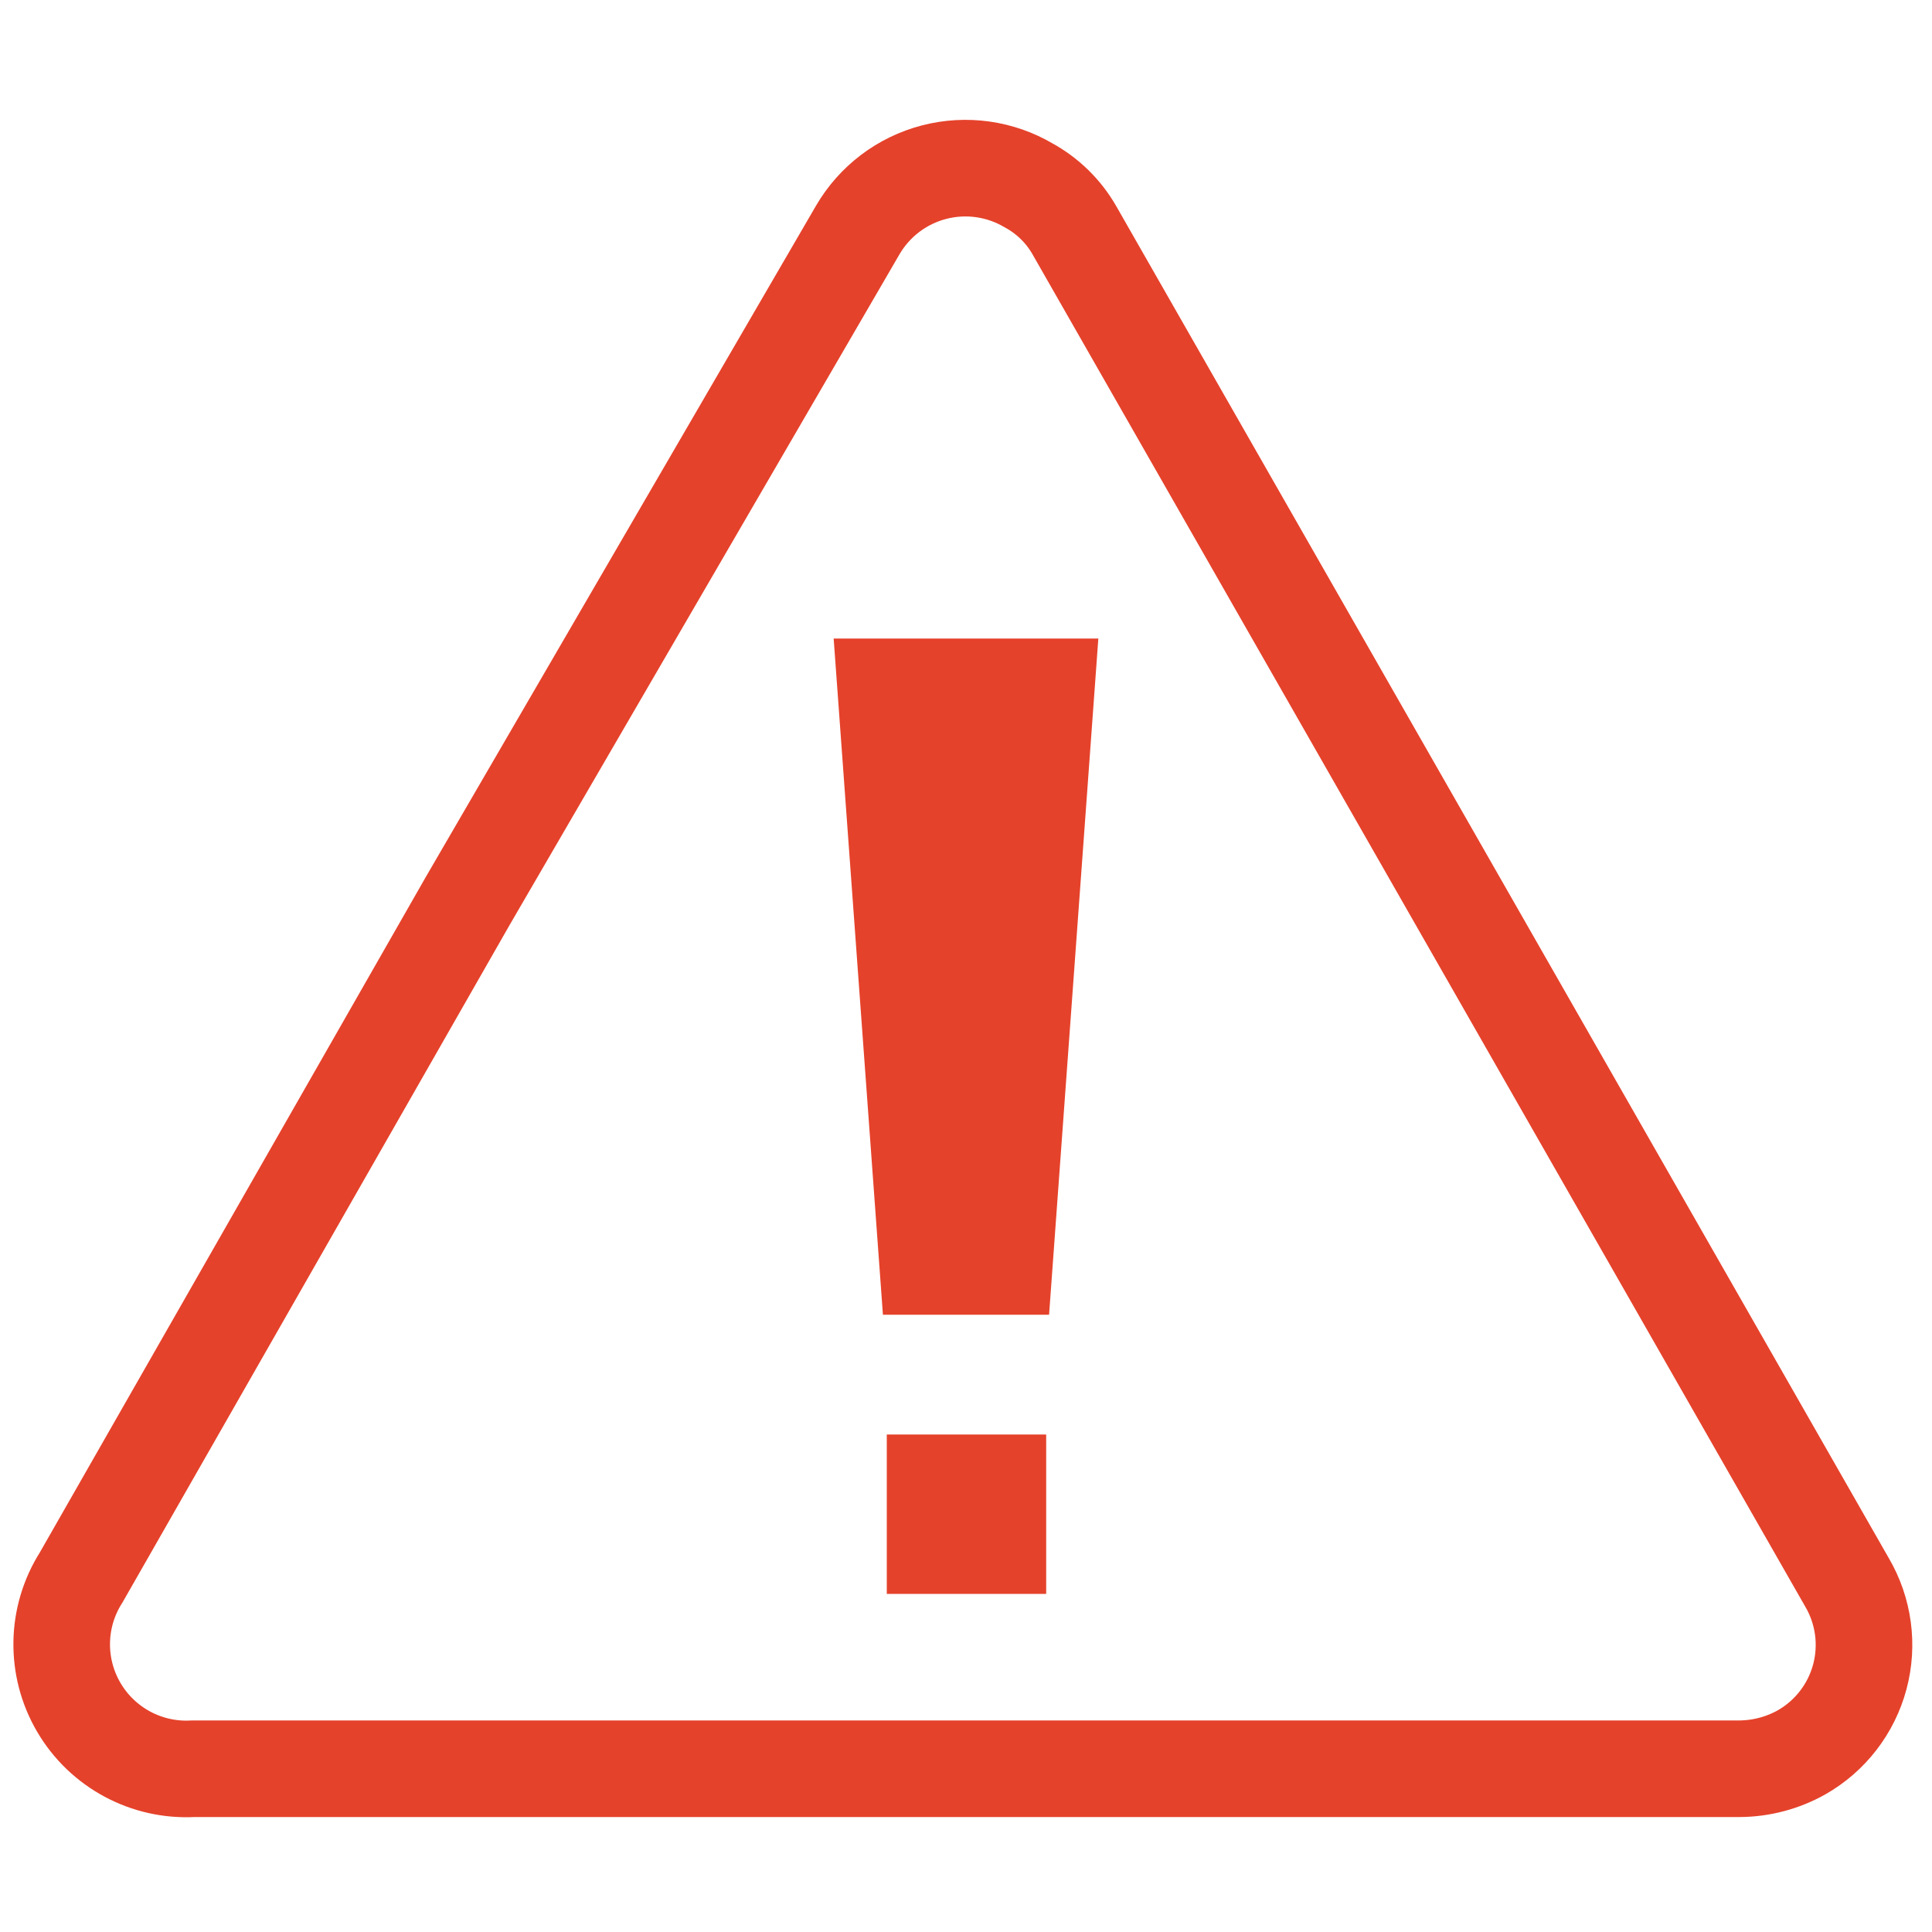
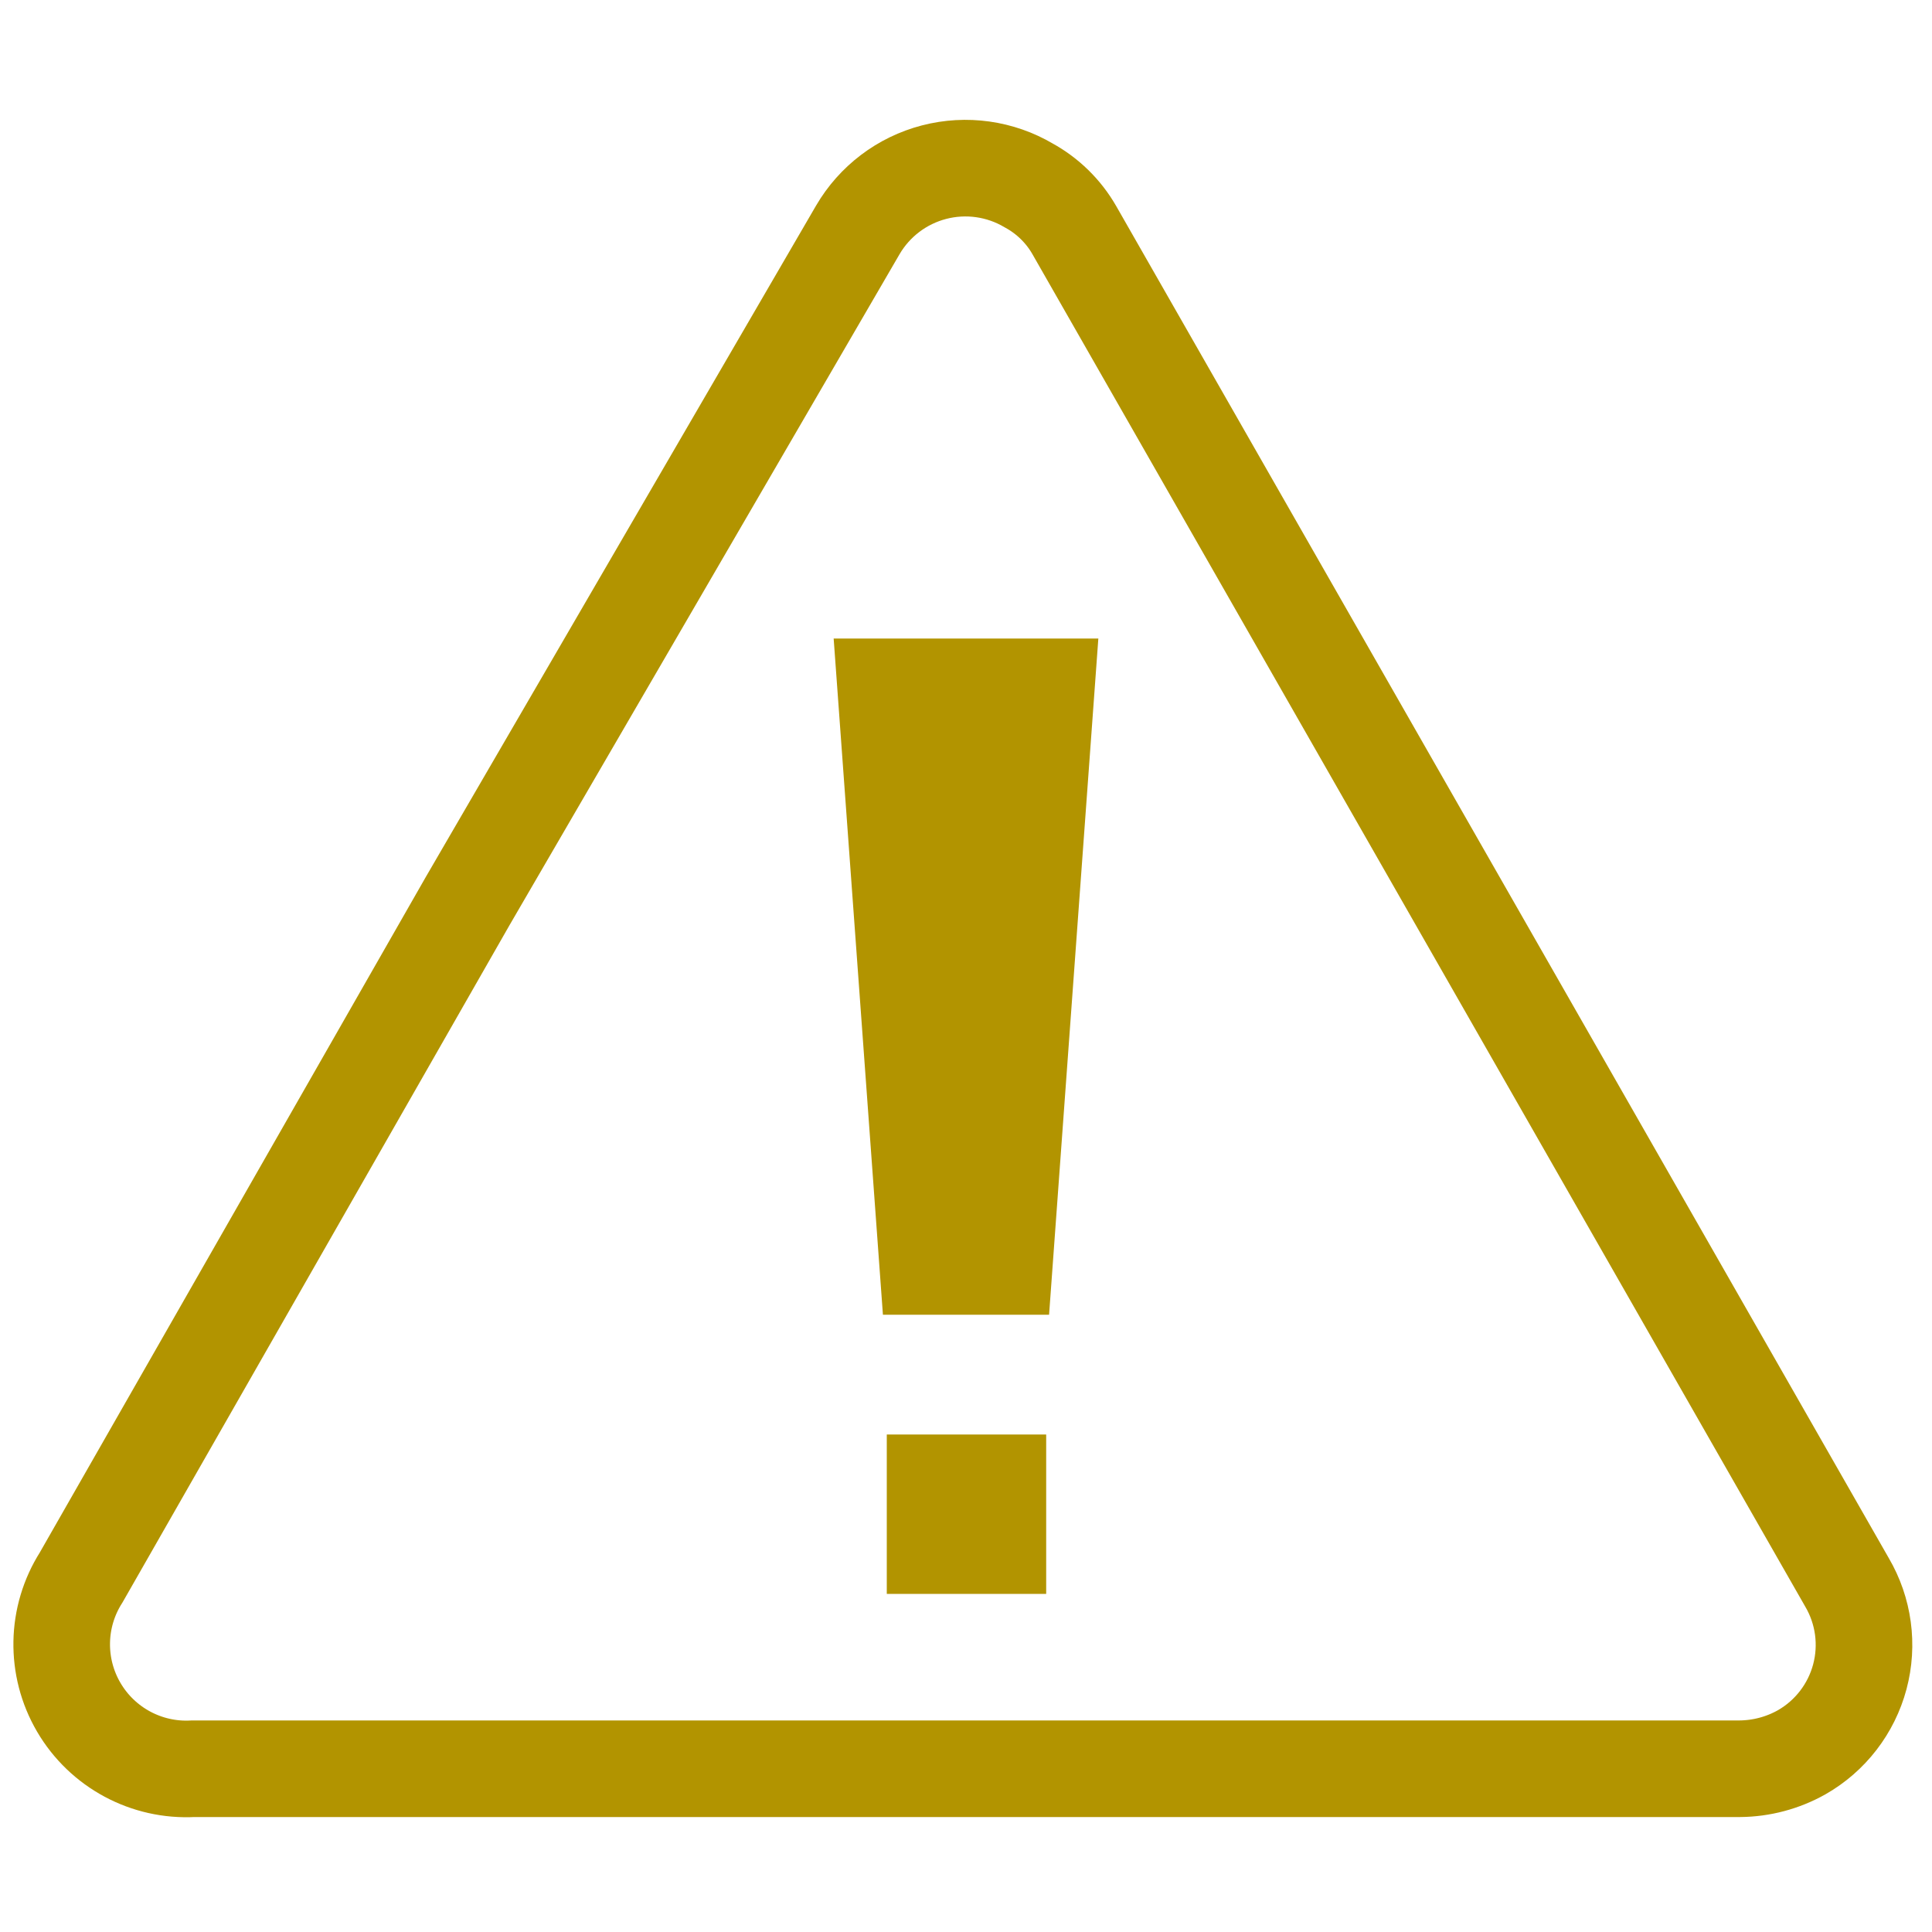
<svg xmlns="http://www.w3.org/2000/svg" viewBox="0 0 20 20">
-   <path d="m8.88 2.38a1.29 1.29 0 0 1 1.77-.46 1.22 1.22 0 0 1 .47.46l4 7 4 7a1.28 1.28 0 0 1 -.47 1.76 1.33 1.33 0 0 1 -.64.17h-16.01a1.29 1.29 0 0 1 -1.16-1.98l4-7z" fill="none" stroke="#e5422b" stroke-miterlimit="10" />
-   <g fill="#e5422b">
+   <path d="m8.88 2.38a1.29 1.29 0 0 1 1.77-.46 1.22 1.22 0 0 1 .47.46l4 7 4 7a1.28 1.28 0 0 1 -.47 1.76 1.33 1.33 0 0 1 -.64.17h-16.01a1.29 1.29 0 0 1 -1.16-1.98l4-7z" fill="none" stroke="#b29400" stroke-miterlimit="10" />
+   <g fill="#b29400">
    <path d="m9.18 14.85h1.65v1.65h-1.65z" />
    <path d="m11.37 6.61h-2.74l.51 7h1.72z" />
  </g>
</svg>
